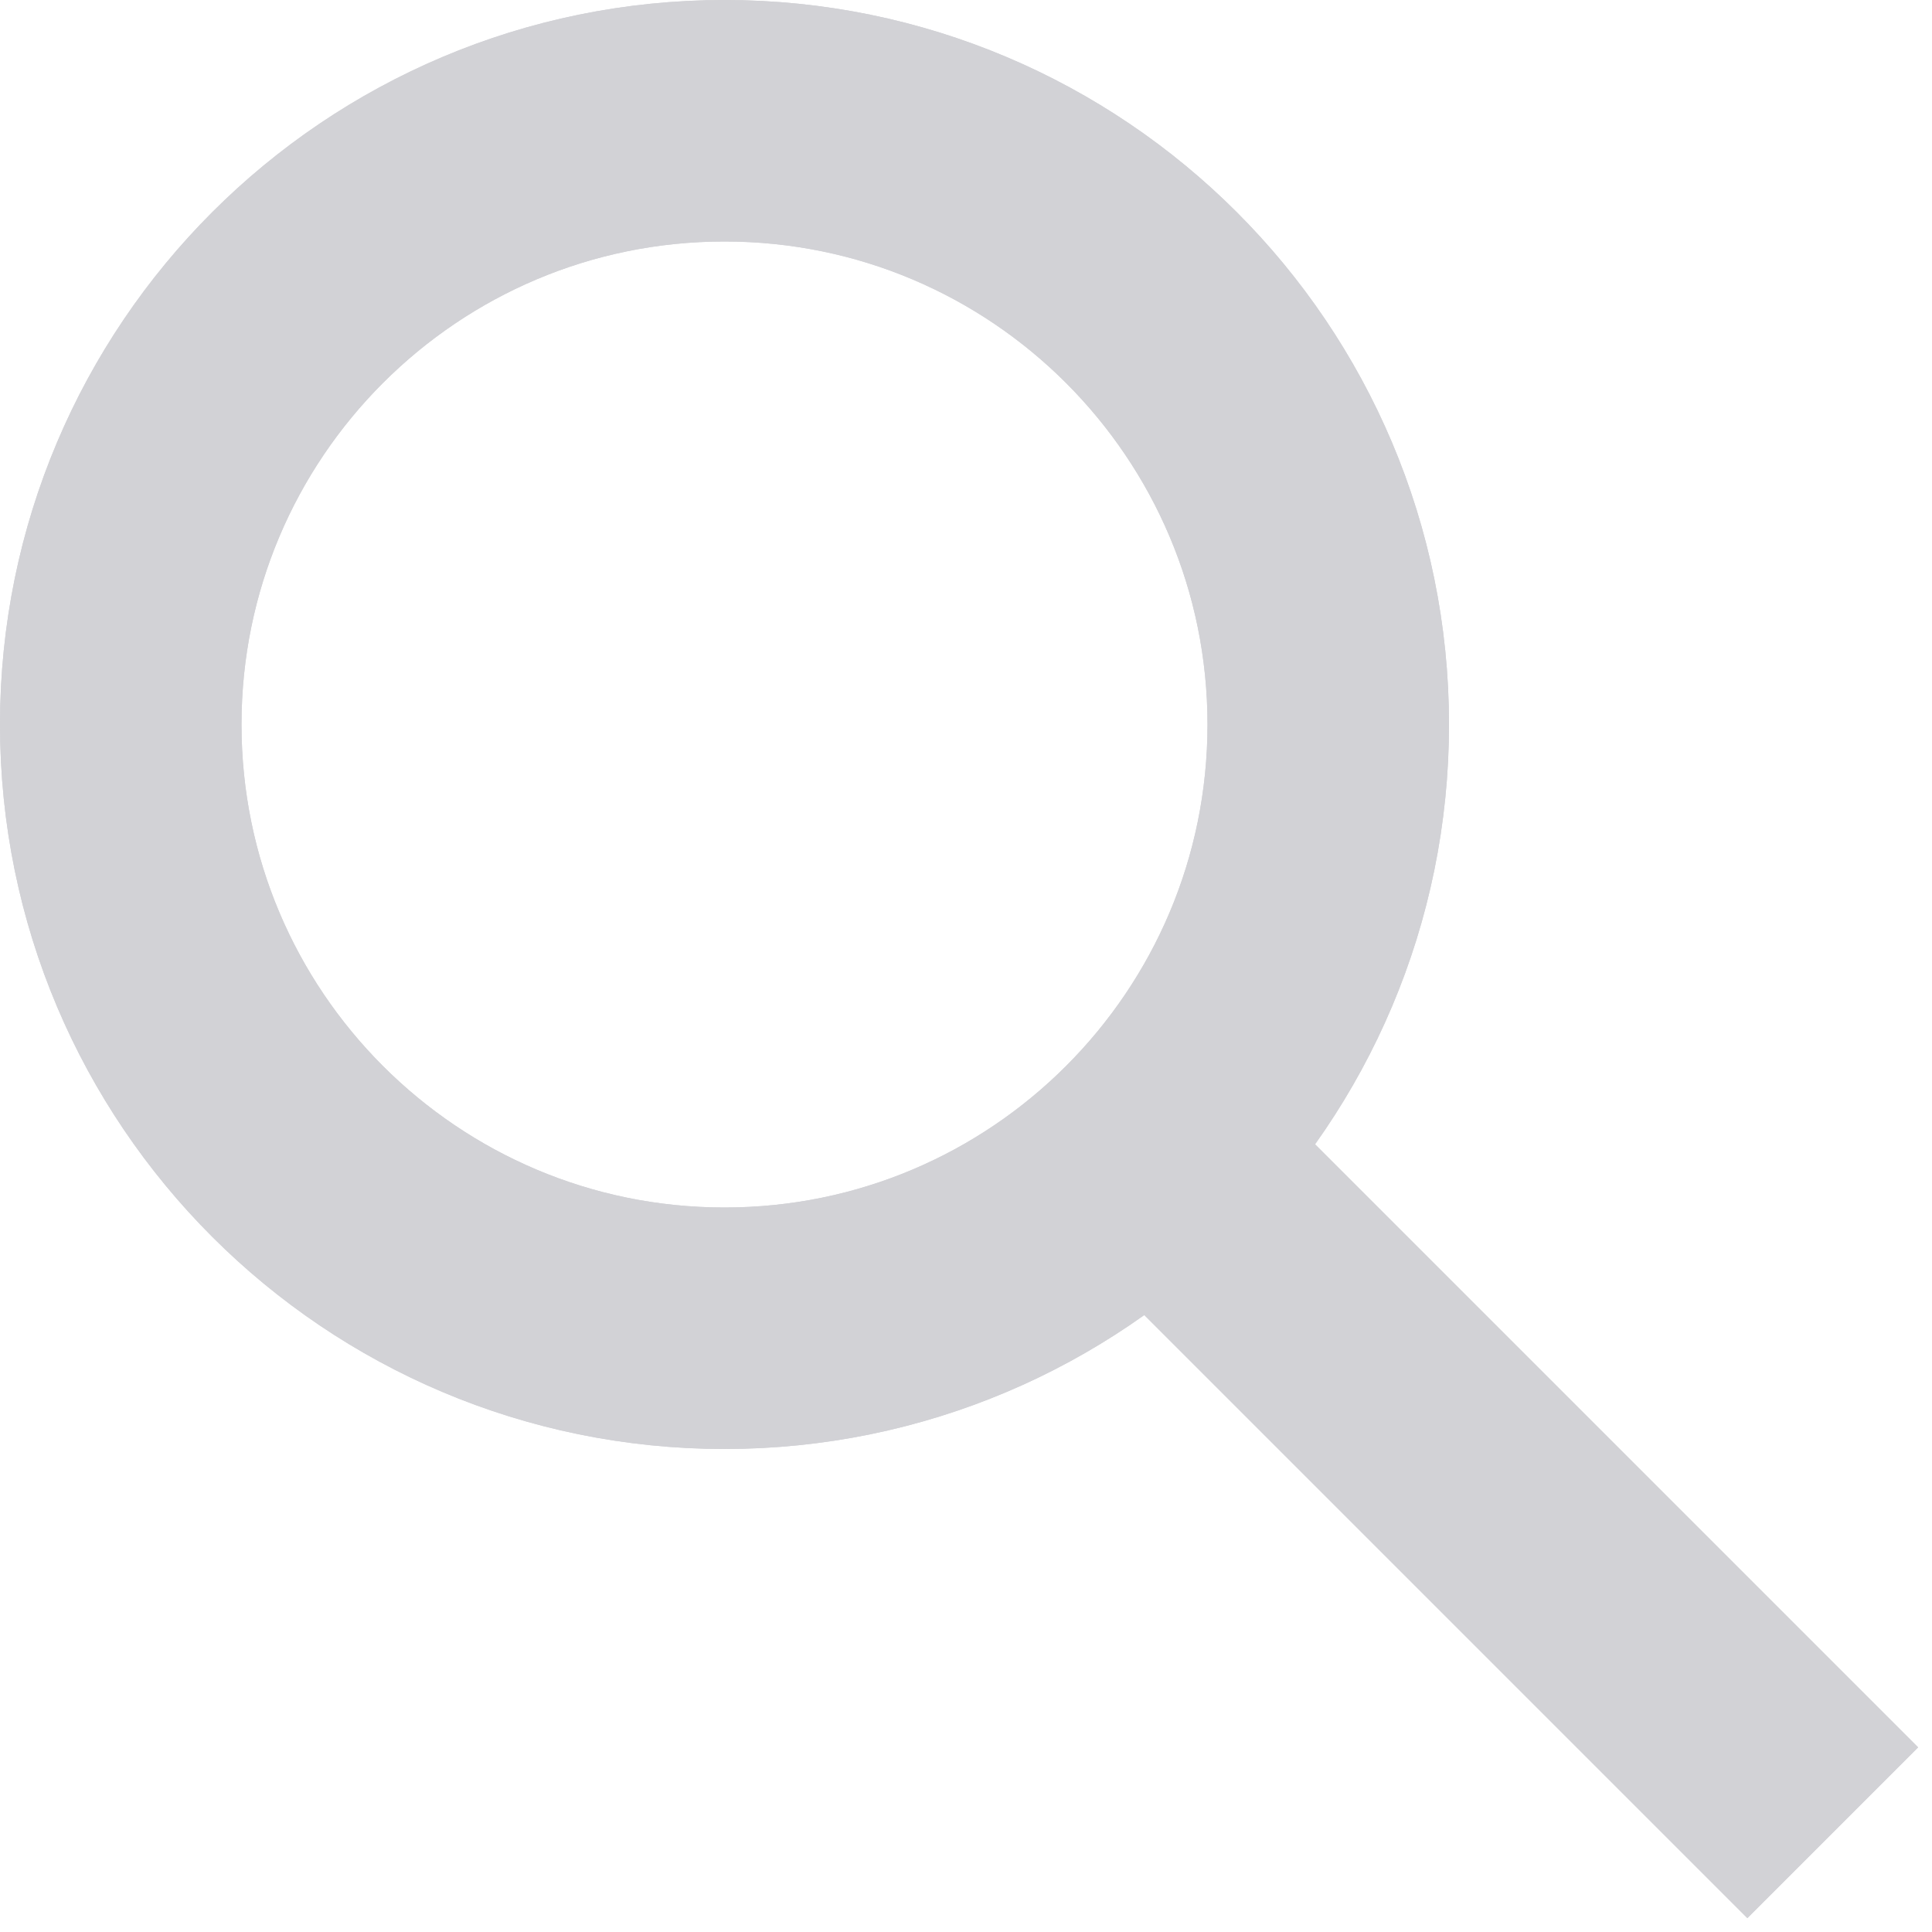
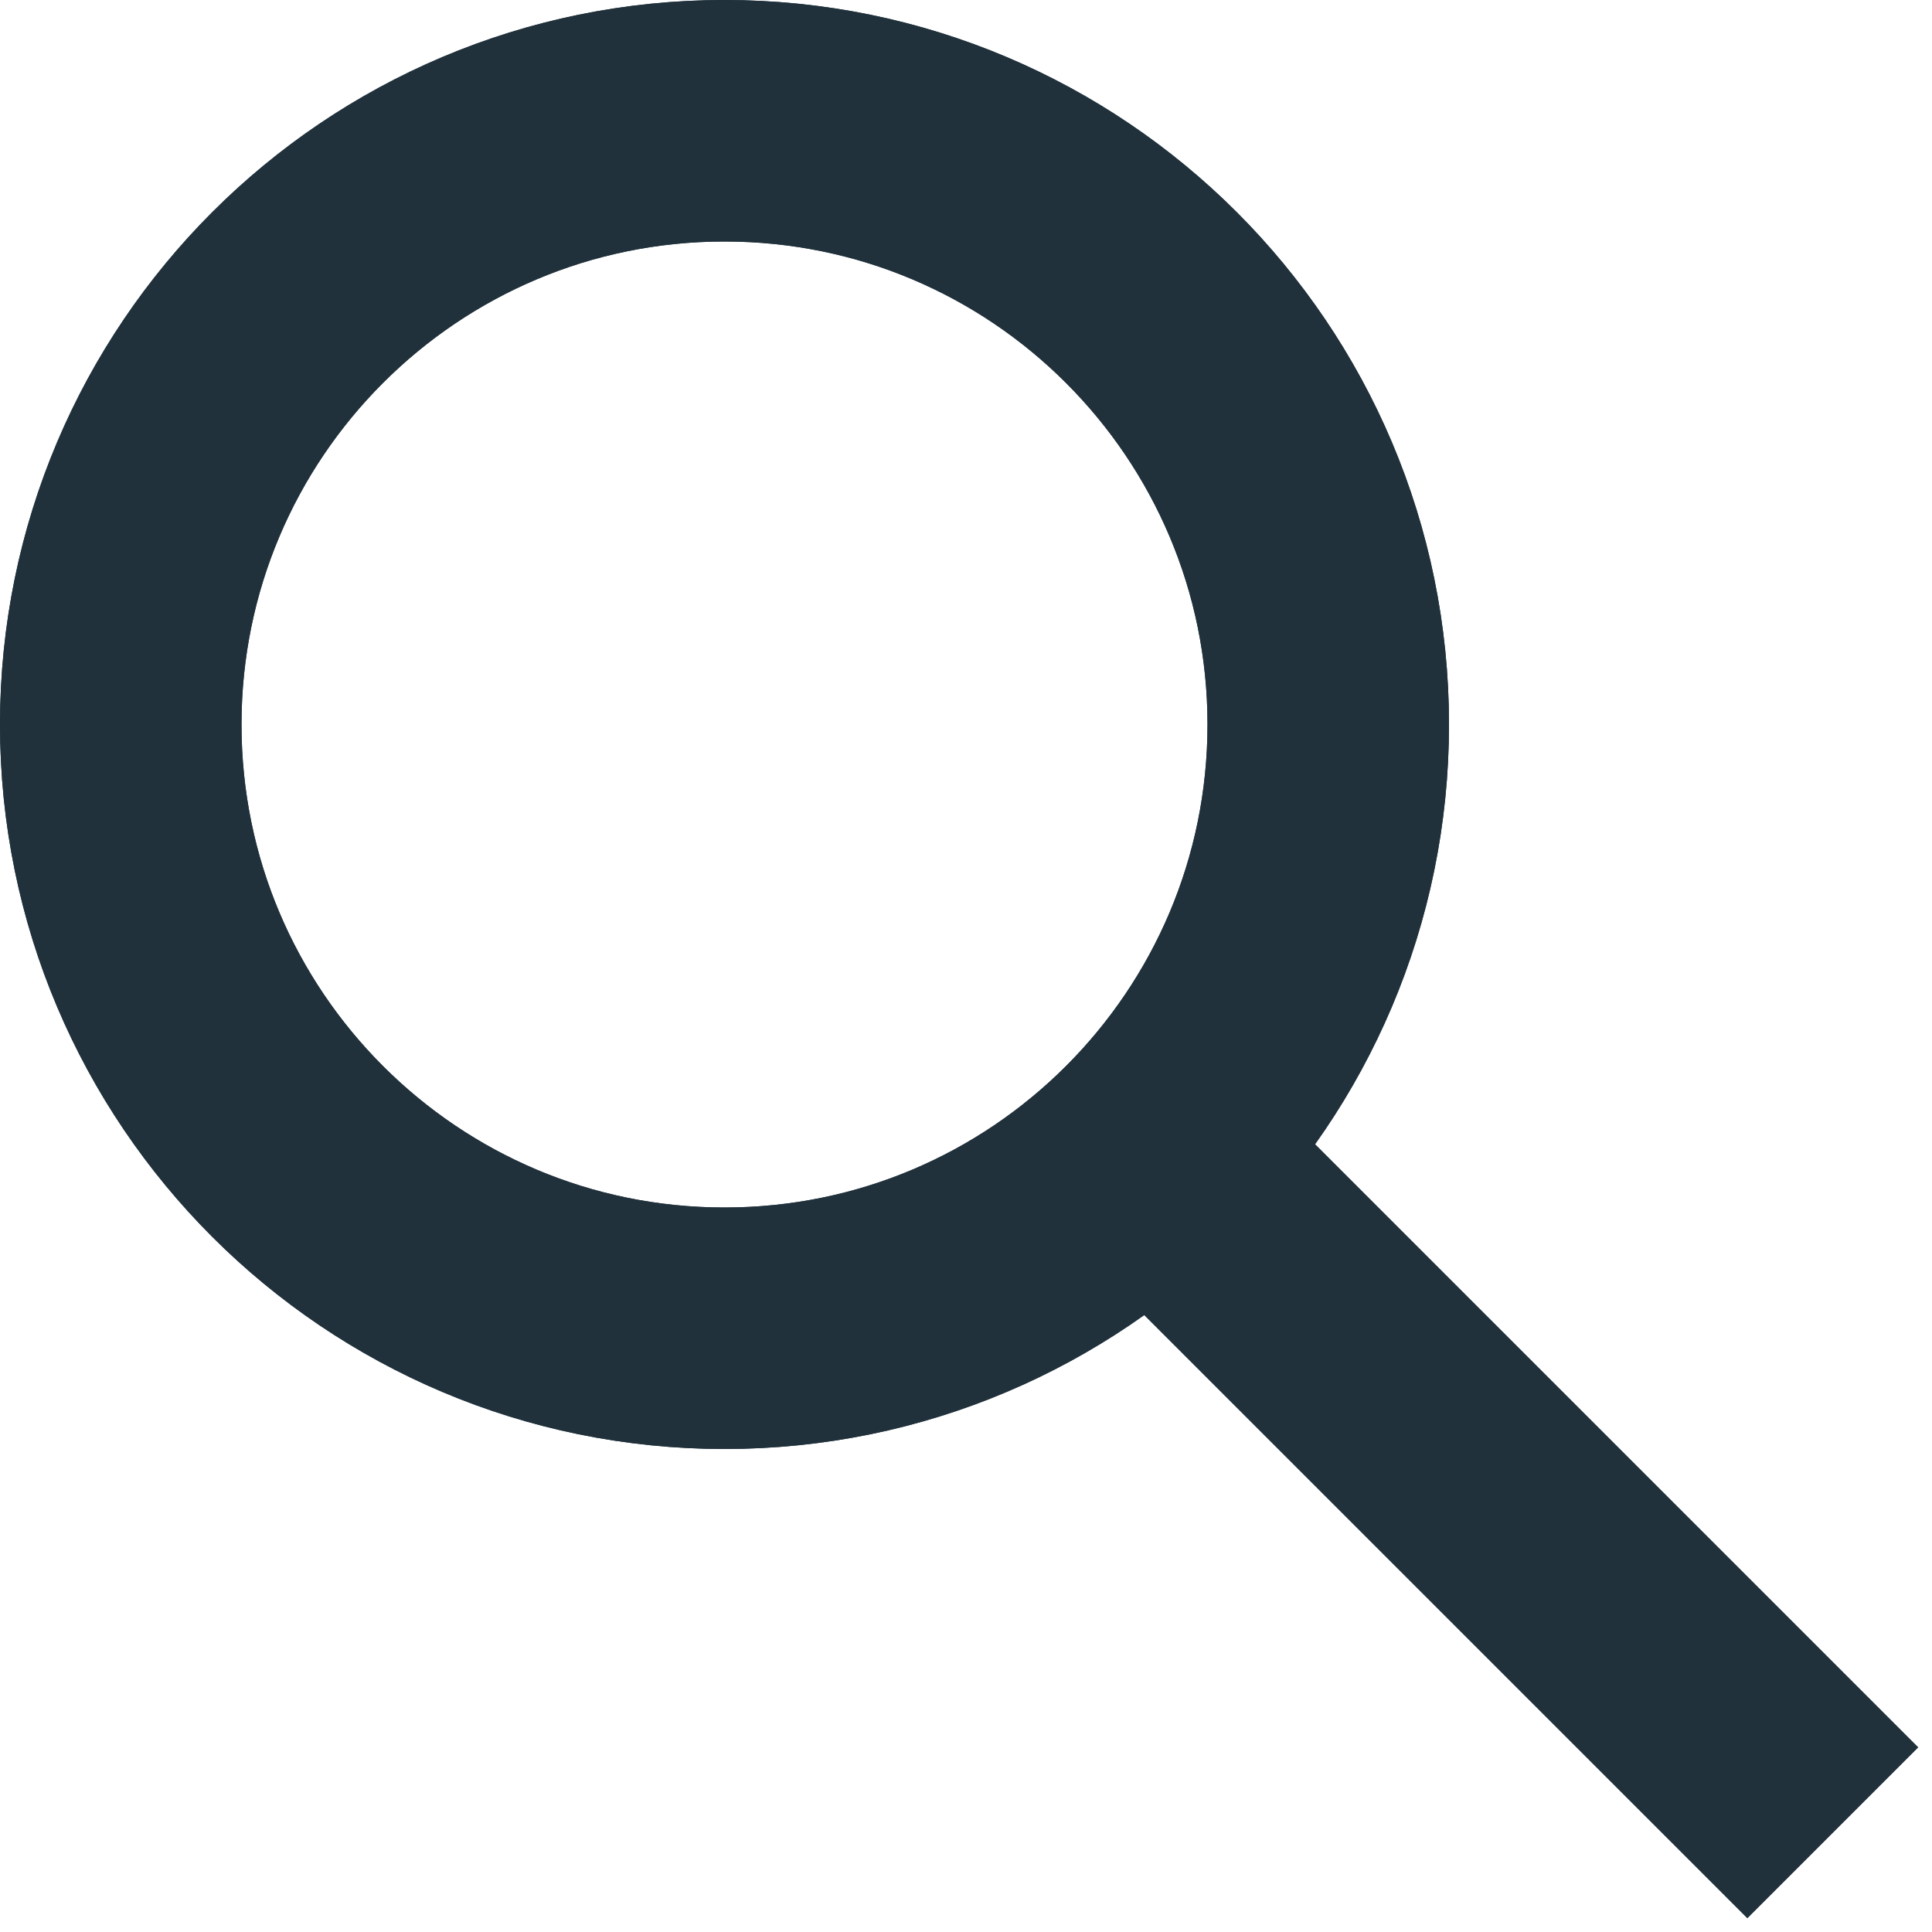
<svg xmlns="http://www.w3.org/2000/svg" width="24px" height="24px" viewBox="0 0 24 24" version="1.1">
  <g id="Page-1" stroke="none" stroke-width="1" fill="none" fill-rule="evenodd">
-     <ellipse id="Oval" stroke="#D2D2D6" stroke-width="3" cx="9" cy="9" rx="7.5" ry="7.5" />
-     <path d="M15,15 L22.767,22.767" id="Path" stroke="#D2D2D6" stroke-width="3" />
-     <ellipse id="Oval" stroke="#D2D2D6" stroke-width="3" cx="9" cy="9" rx="7.5" ry="7.5" />
-     <path d="M15,15 L22.767,22.767" id="Path" stroke="#D2D2D6" stroke-width="3" />
+     <ellipse id="Oval" stroke="#20313B" stroke-width="3" cx="9" cy="9" rx="7.5" ry="7.5" />
+     <path d="M15,15 L22.767,22.767" id="Path" stroke="#20313B" stroke-width="3" />
+     <ellipse id="Oval" stroke="#20313B" stroke-width="3" cx="9" cy="9" rx="7.5" ry="7.5" />
+     <path d="M15,15 L22.767,22.767" id="Path" stroke="#20313B" stroke-width="3" />
  </g>
</svg>
